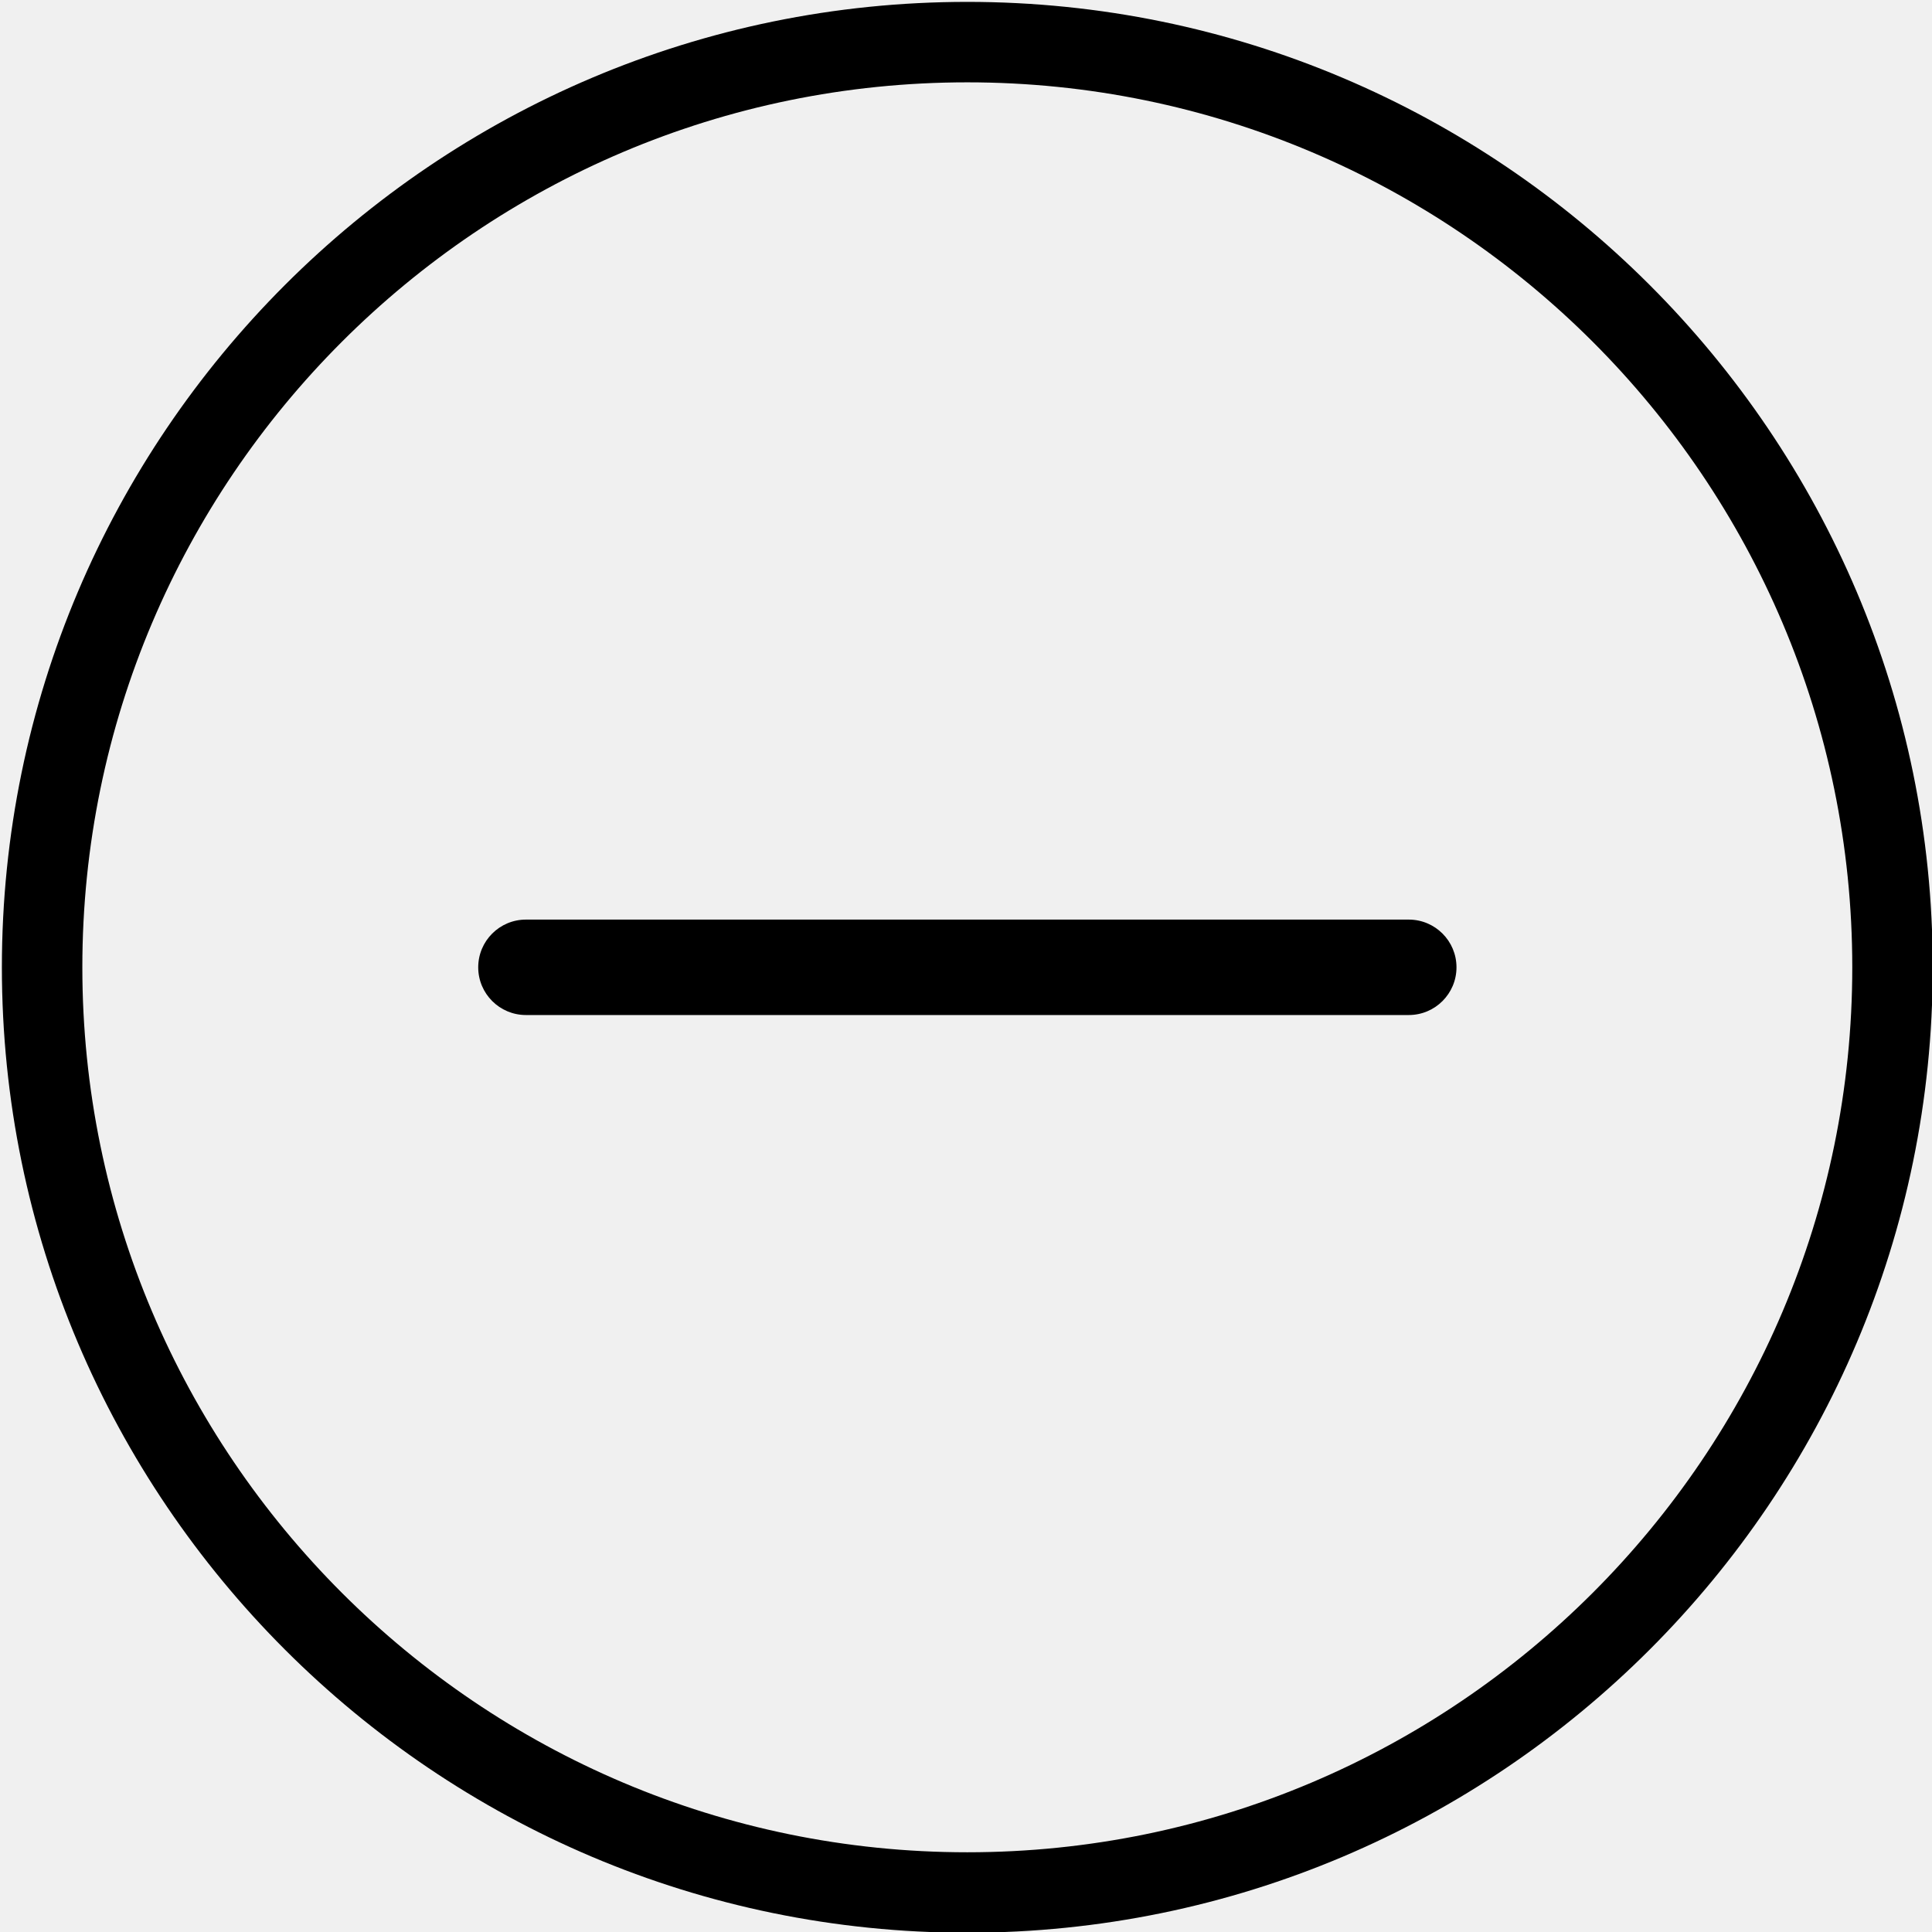
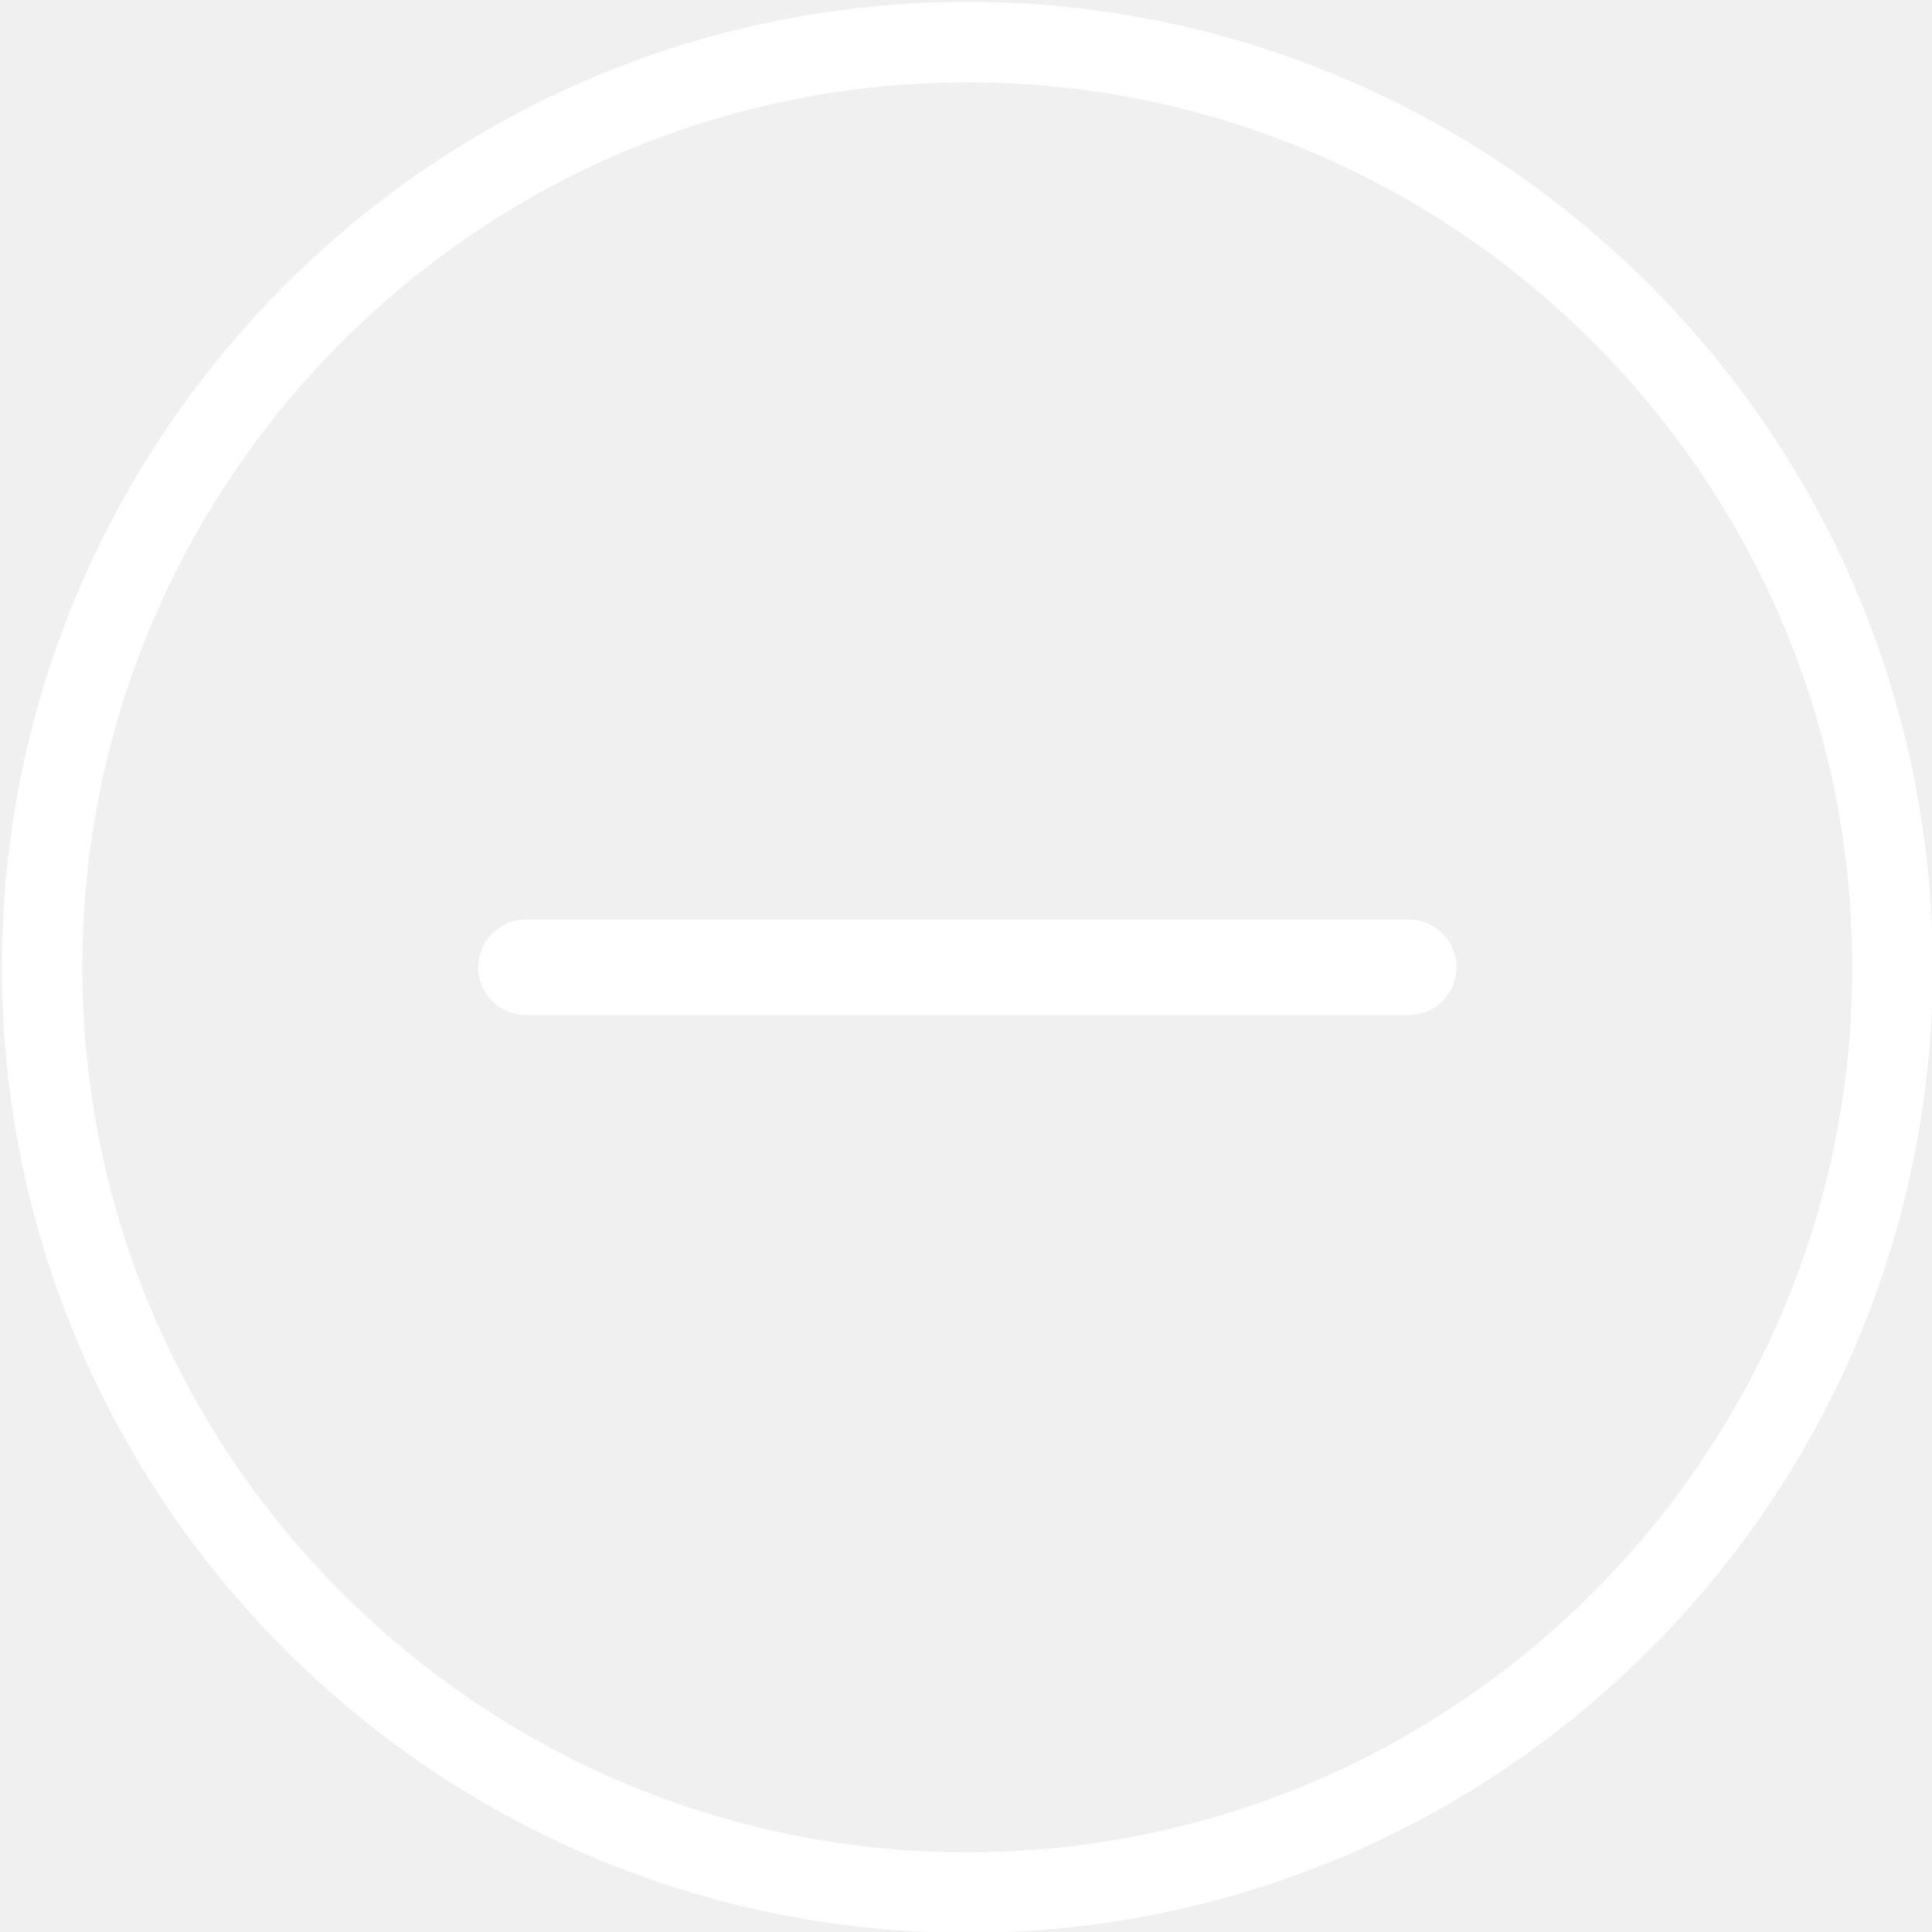
<svg xmlns="http://www.w3.org/2000/svg" width="295" height="295">
  <g class="layer">
-     <rect fill="#000000" height="14.572" id="svg_15" rx="7.286" ry="7.286" stroke-dashoffset="0" stroke-linecap="round" stroke-linejoin="round" stroke-miterlimit="4" stroke-width="2.456" transform="matrix(-1 0 0 1 -1401.22 1610.34)" width="149.373" x="-1623.613" y="-1469.926" />
-     <path d="m147.7,0.288c-81.288,0 -147.412,66.13 -147.412,147.411c0,81.281 66.124,147.412 147.412,147.412c81.288,0 147.412,-66.13 147.412,-147.412c0,-81.281 -66.124,-147.411 -147.412,-147.411zm0,282.539c-74.51,0 -135.127,-60.618 -135.127,-135.128c0,-74.51 60.618,-135.127 135.127,-135.127c74.51,0 135.127,60.618 135.127,135.127c0,74.51 -60.618,135.128 -135.127,135.128z" fill="black" id="svg_14" stroke-width="0.576" />
+     <rect fill="#ffffff" height="14.572" id="svg_15" rx="7.286" ry="7.286" stroke-dashoffset="0" stroke-linecap="round" stroke-linejoin="round" stroke-miterlimit="4" stroke-width="2.456" transform="matrix(-1 0 0 1 -1401.22 1610.34)" width="149.373" x="-1623.613" y="-1469.926" />
+     <path d="m147.7,0.288c-81.288,0 -147.412,66.13 -147.412,147.411c0,81.281 66.124,147.412 147.412,147.412c81.288,0 147.412,-66.13 147.412,-147.412c0,-81.281 -66.124,-147.411 -147.412,-147.411zm0,282.539c-74.51,0 -135.127,-60.618 -135.127,-135.128c0,-74.51 60.618,-135.127 135.127,-135.127c74.51,0 135.127,60.618 135.127,135.127c0,74.51 -60.618,135.128 -135.127,135.128z" fill="white" id="svg_14" stroke-width="0.576" />
  </g>
</svg>
